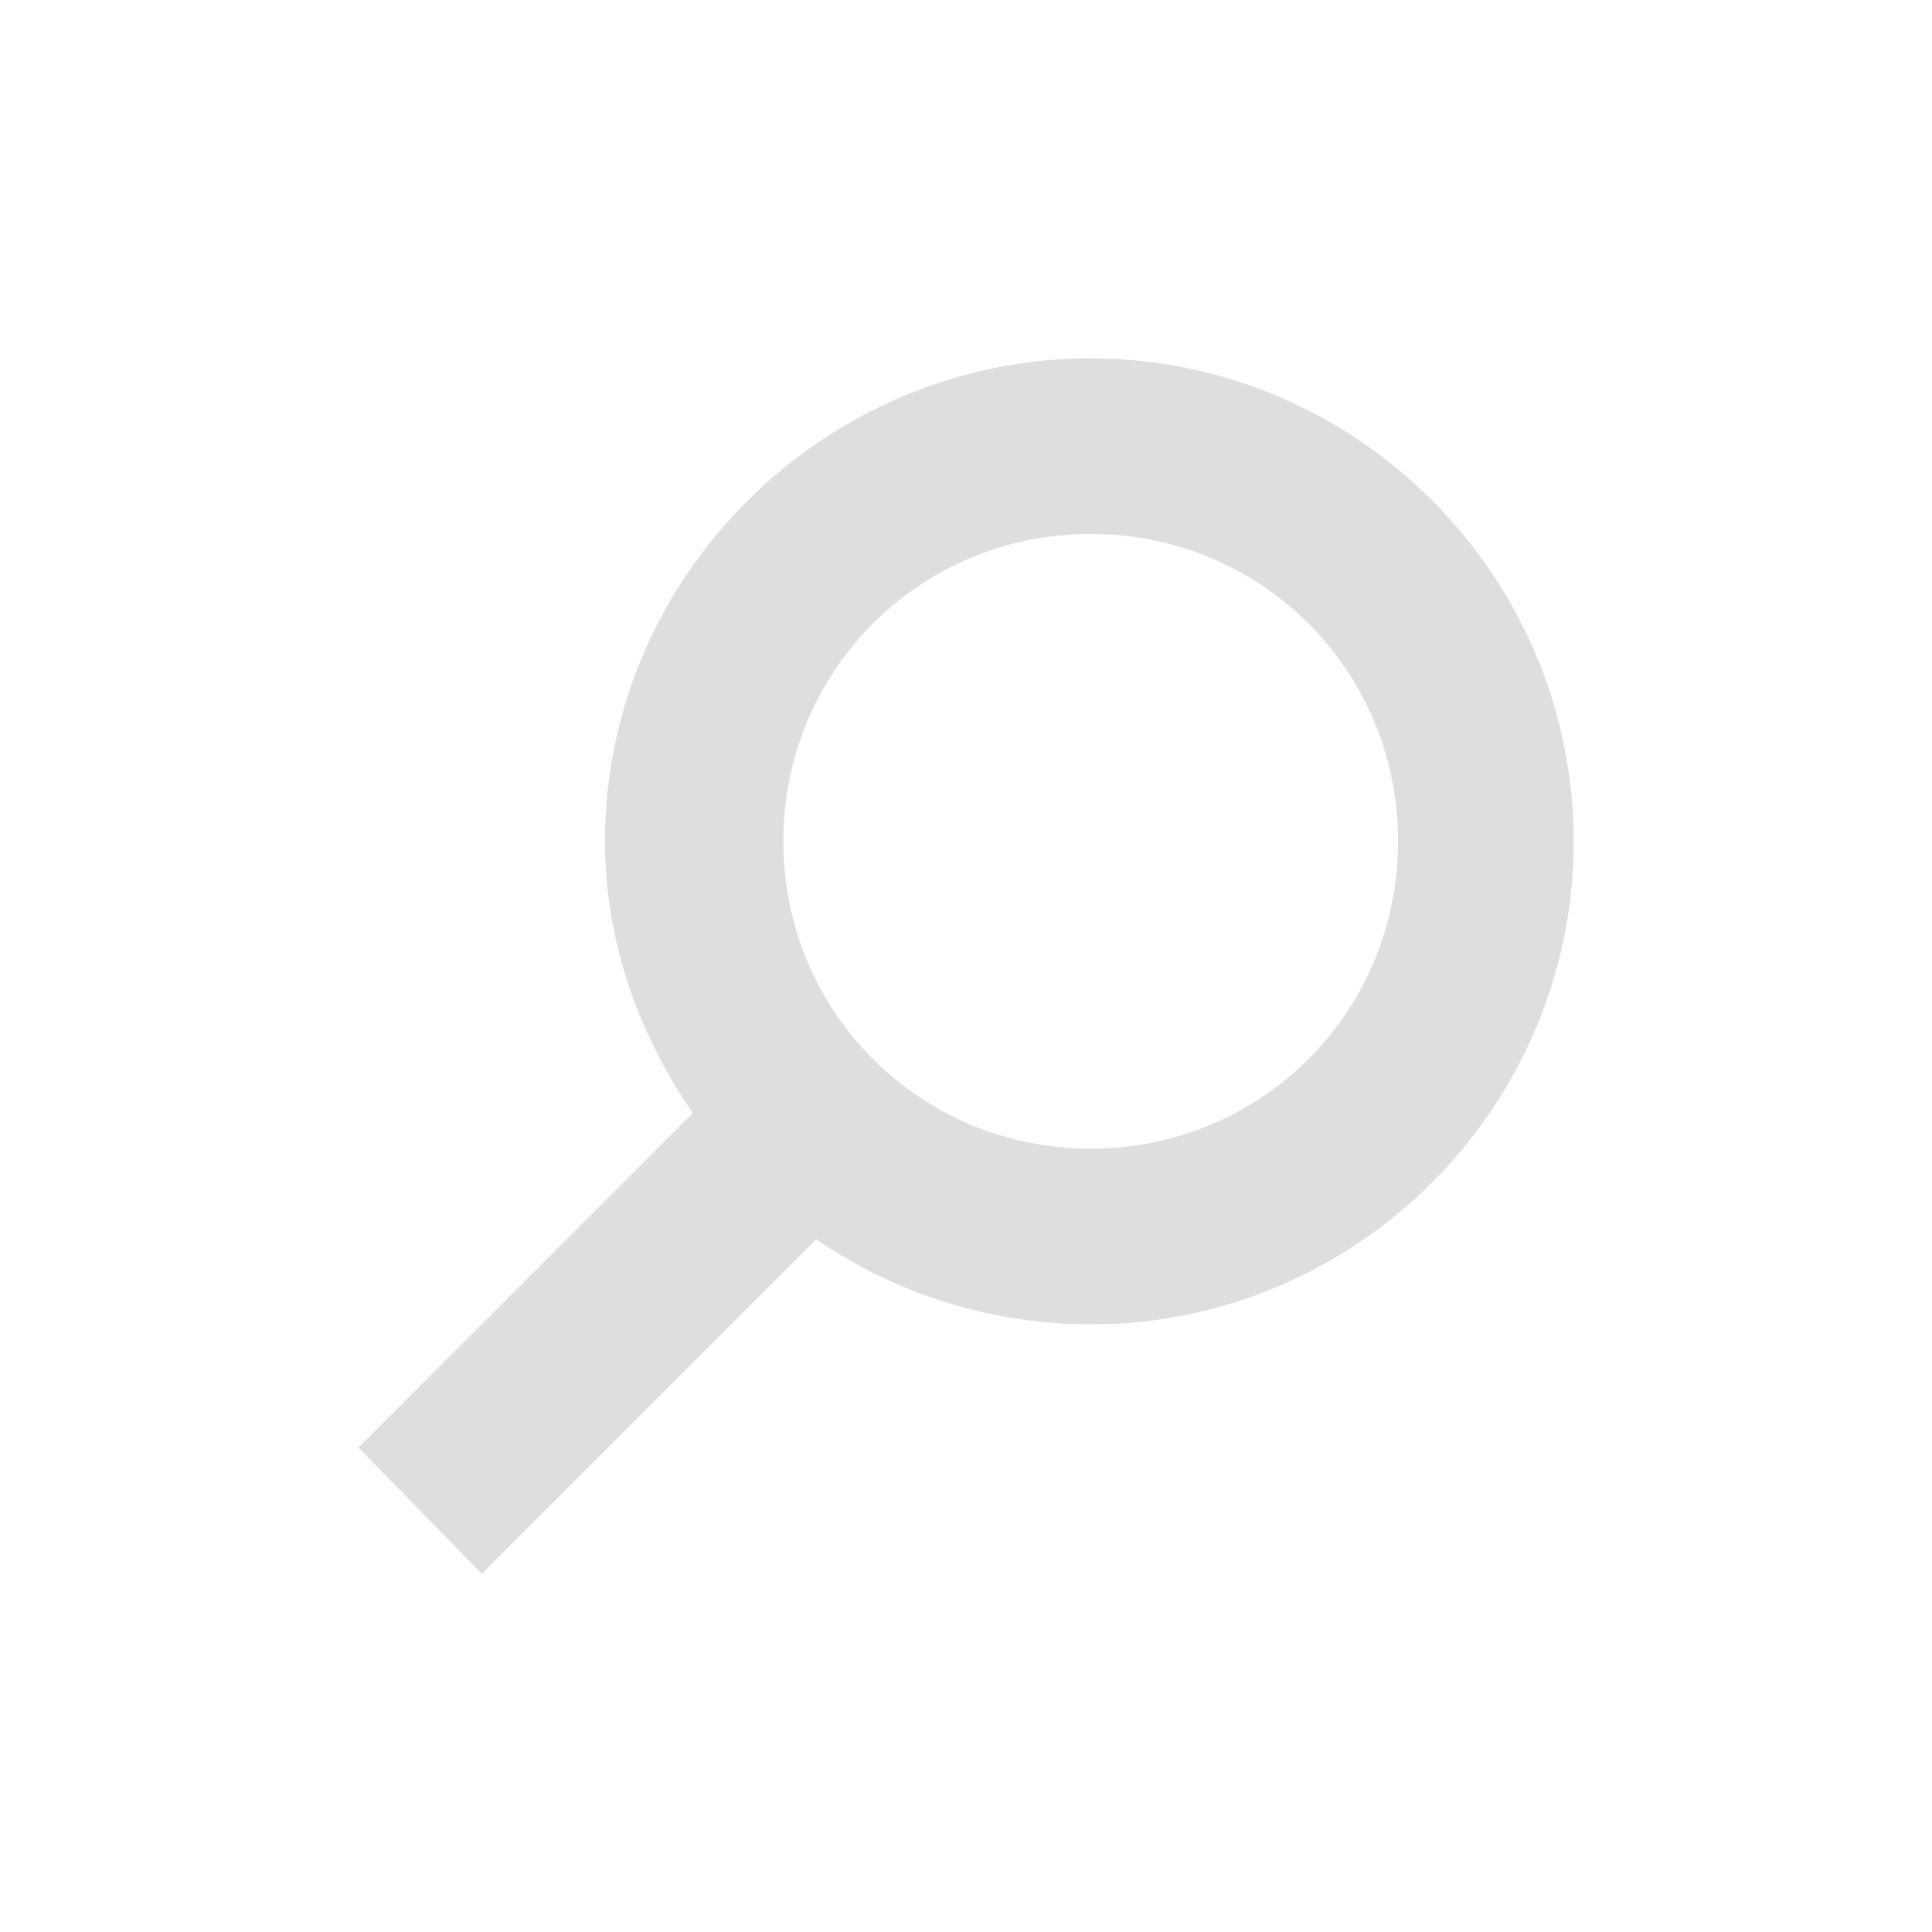
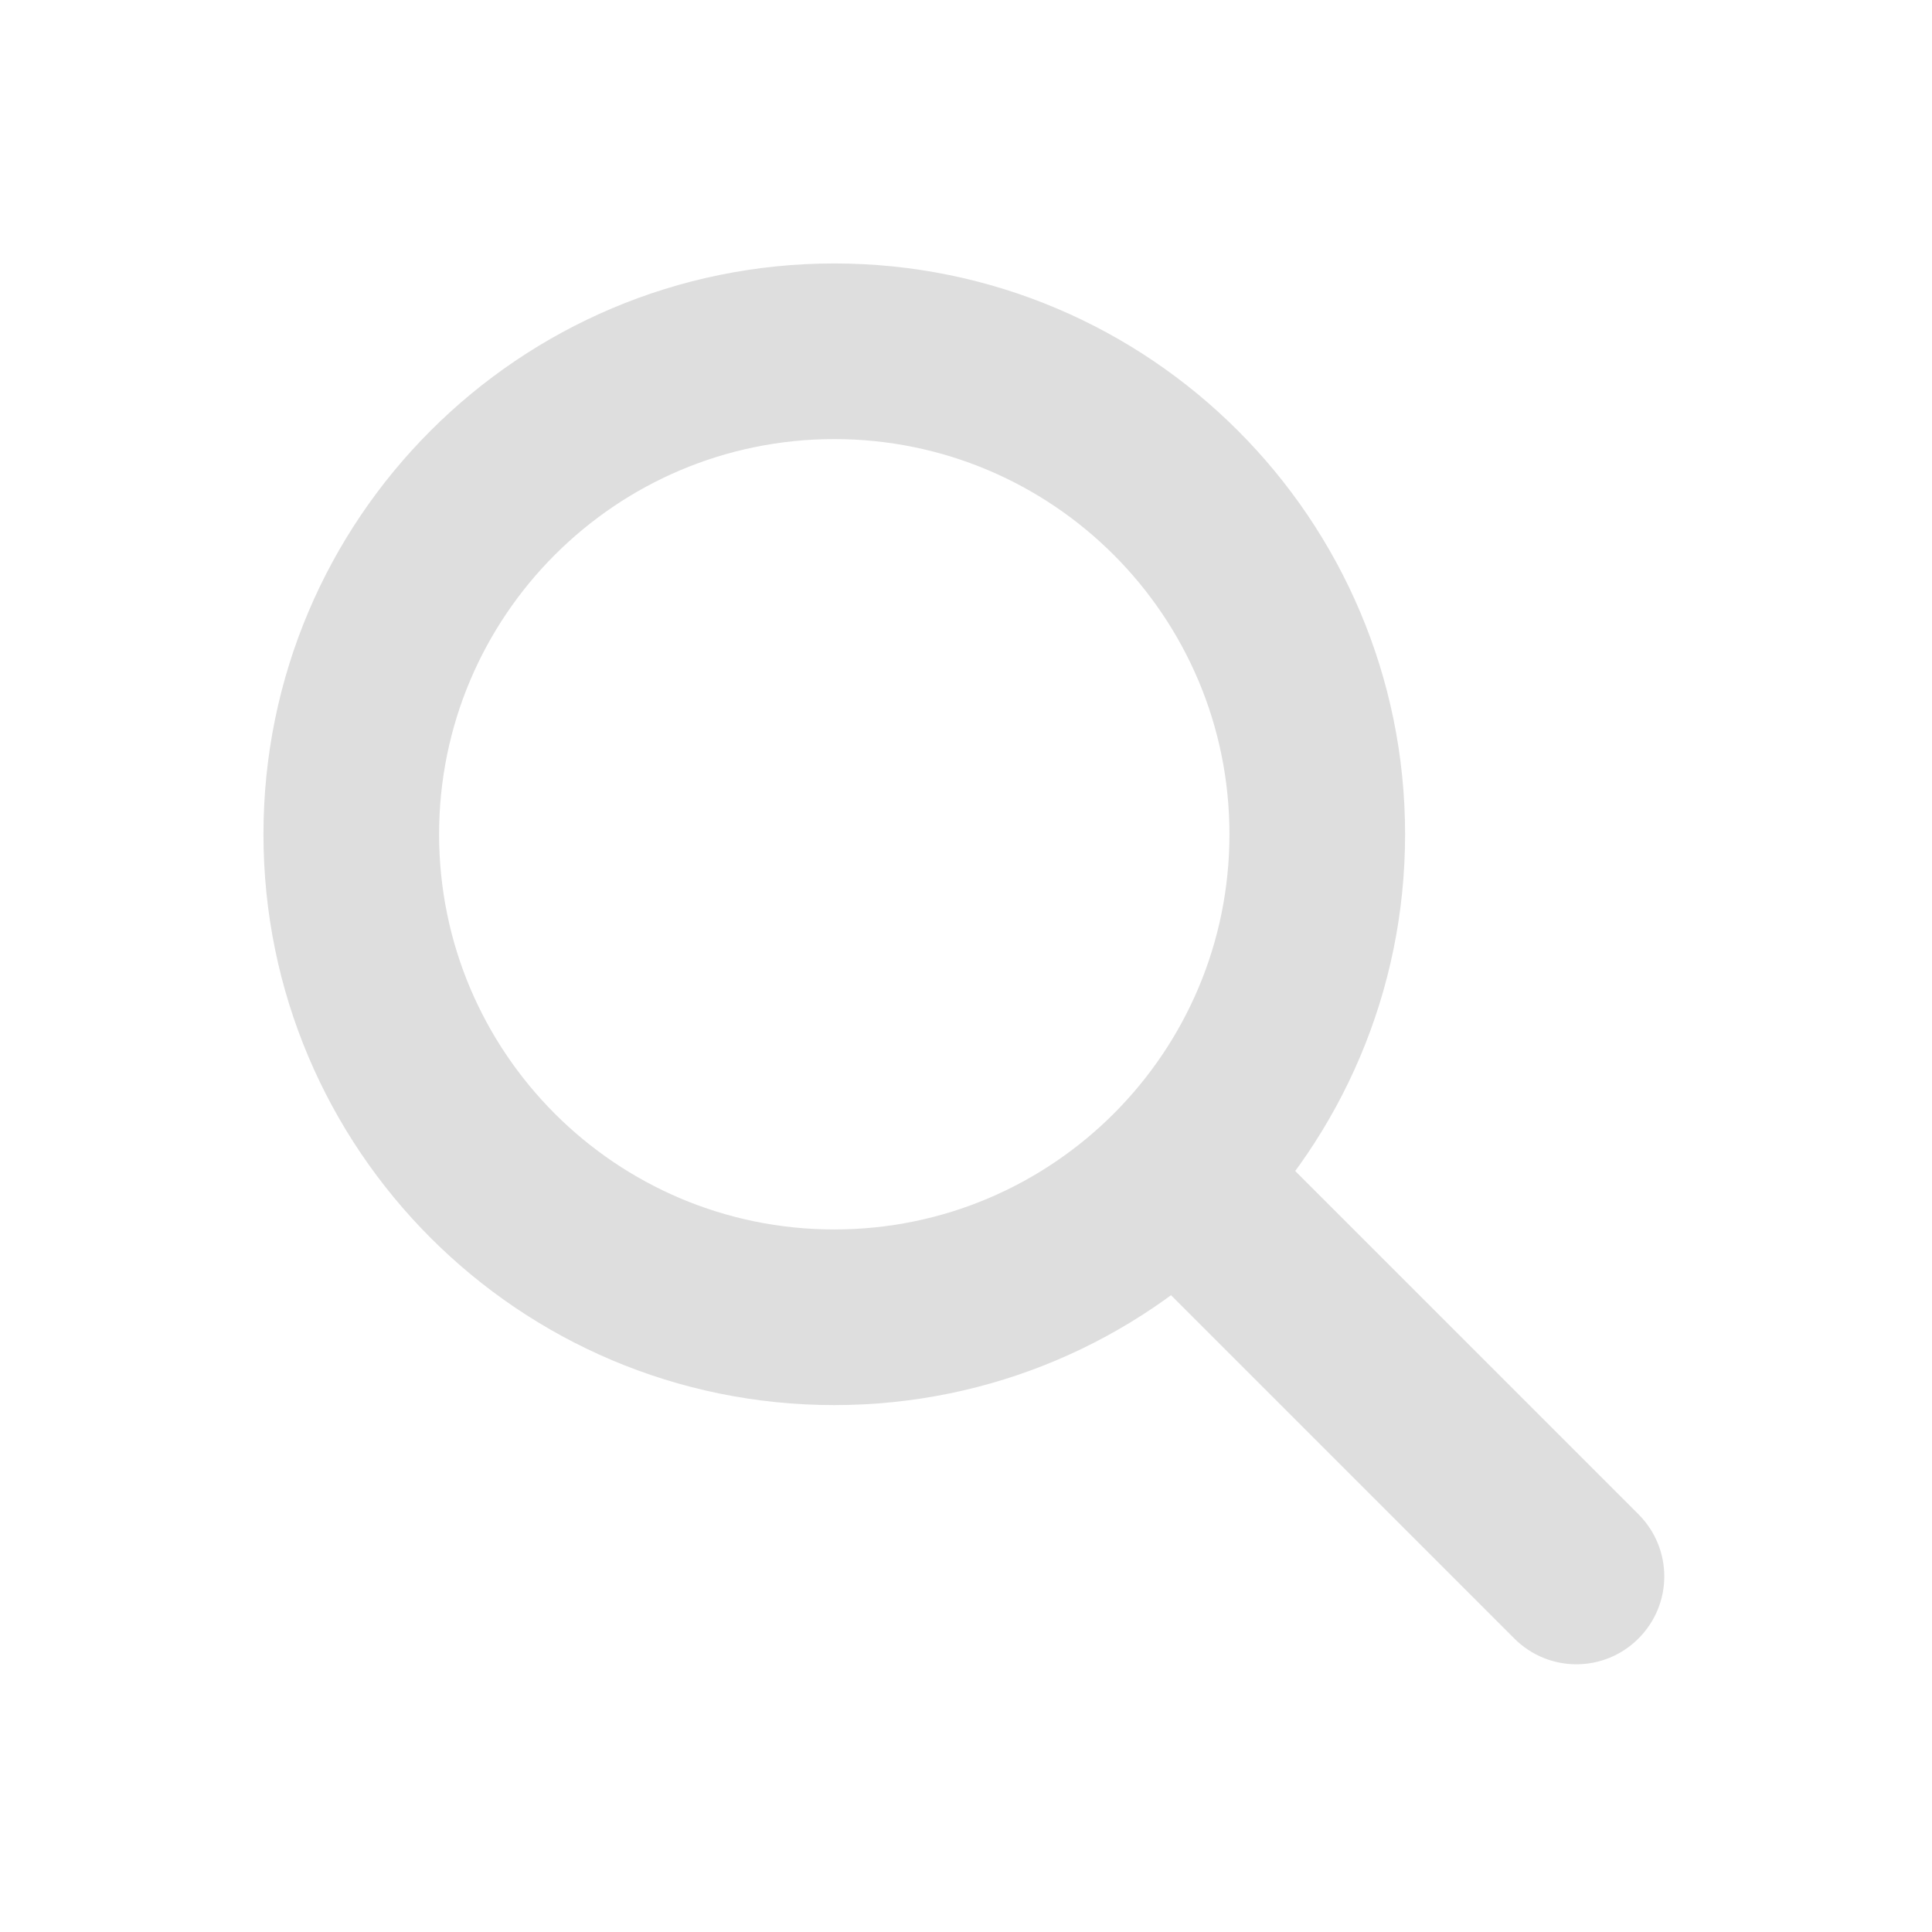
- <svg xmlns="http://www.w3.org/2000/svg" width="22" height="22" version="1.1">
-   <defs>
+ <svg xmlns="http://www.w3.org/2000/svg" id="svg7384" width="22" height="22" enable-background="new" version="1.1">
+   <defs id="defs7386">
    <style id="current-color-scheme" type="text/css">.ColorScheme-Text { color:#dedede; } .ColorScheme-Highlight { color:#5294e2; } .ColorScheme-ButtonBackground { color:#dedede; }</style>
  </defs>
  <g id="nepomuk">
-     <rect width="22" height="22" opacity="0" />
-     <path class="ColorScheme-Text" fill="currentColor" d="m12.42 4.08c-3.029 0-5.531 2.475-5.531 5.5 0 1.15 0.389 2.208 1 3.094l-3.808 3.809 1.406 1.438 3.808-3.809c0.887 0.611 1.973 0.969 3.125 0.969 3.029 0 5.5-2.475 5.5-5.5 0-3.025-2.471-5.5-5.5-5.5zm0 2c1.947 0 3.5 1.555 3.5 3.5 0 1.945-1.553 3.5-3.5 3.5-1.947 0-3.5-1.555-3.5-3.5 0-1.945 1.553-3.5 3.5-3.5z" />
+     <rect id="rect4150" width="22" height="22" opacity="0" />
+     <path id="path824" d="m9.5 3a6.5 6.5 0 0 0-6.5 6.5 6.5 6.5 0 0 0 6.5 6.5 6.5 6.5 0 0 0 6.5-6.5 6.5 6.5 0 0 0-6.5-6.5zm0 2a4.5 4.5 0 0 1 4.5 4.5 4.5 4.5 0 0 1-4.5 4.5 4.5 4.5 0 0 1-4.5-4.5 4.5 4.5 0 0 1 4.5-4.5z" fill="#dedede" />
+     <path id="rect829" transform="rotate(-45)" d="m0.047 18.365c0.554 0 0.953-0.533 0.953 0.021v7c0 0.554-0.446 1-1 1s-1-0.446-1-1v-7c0-0.554 0.493-0.021 1.047-0.021z" fill="#dedede" />
  </g>
</svg>
